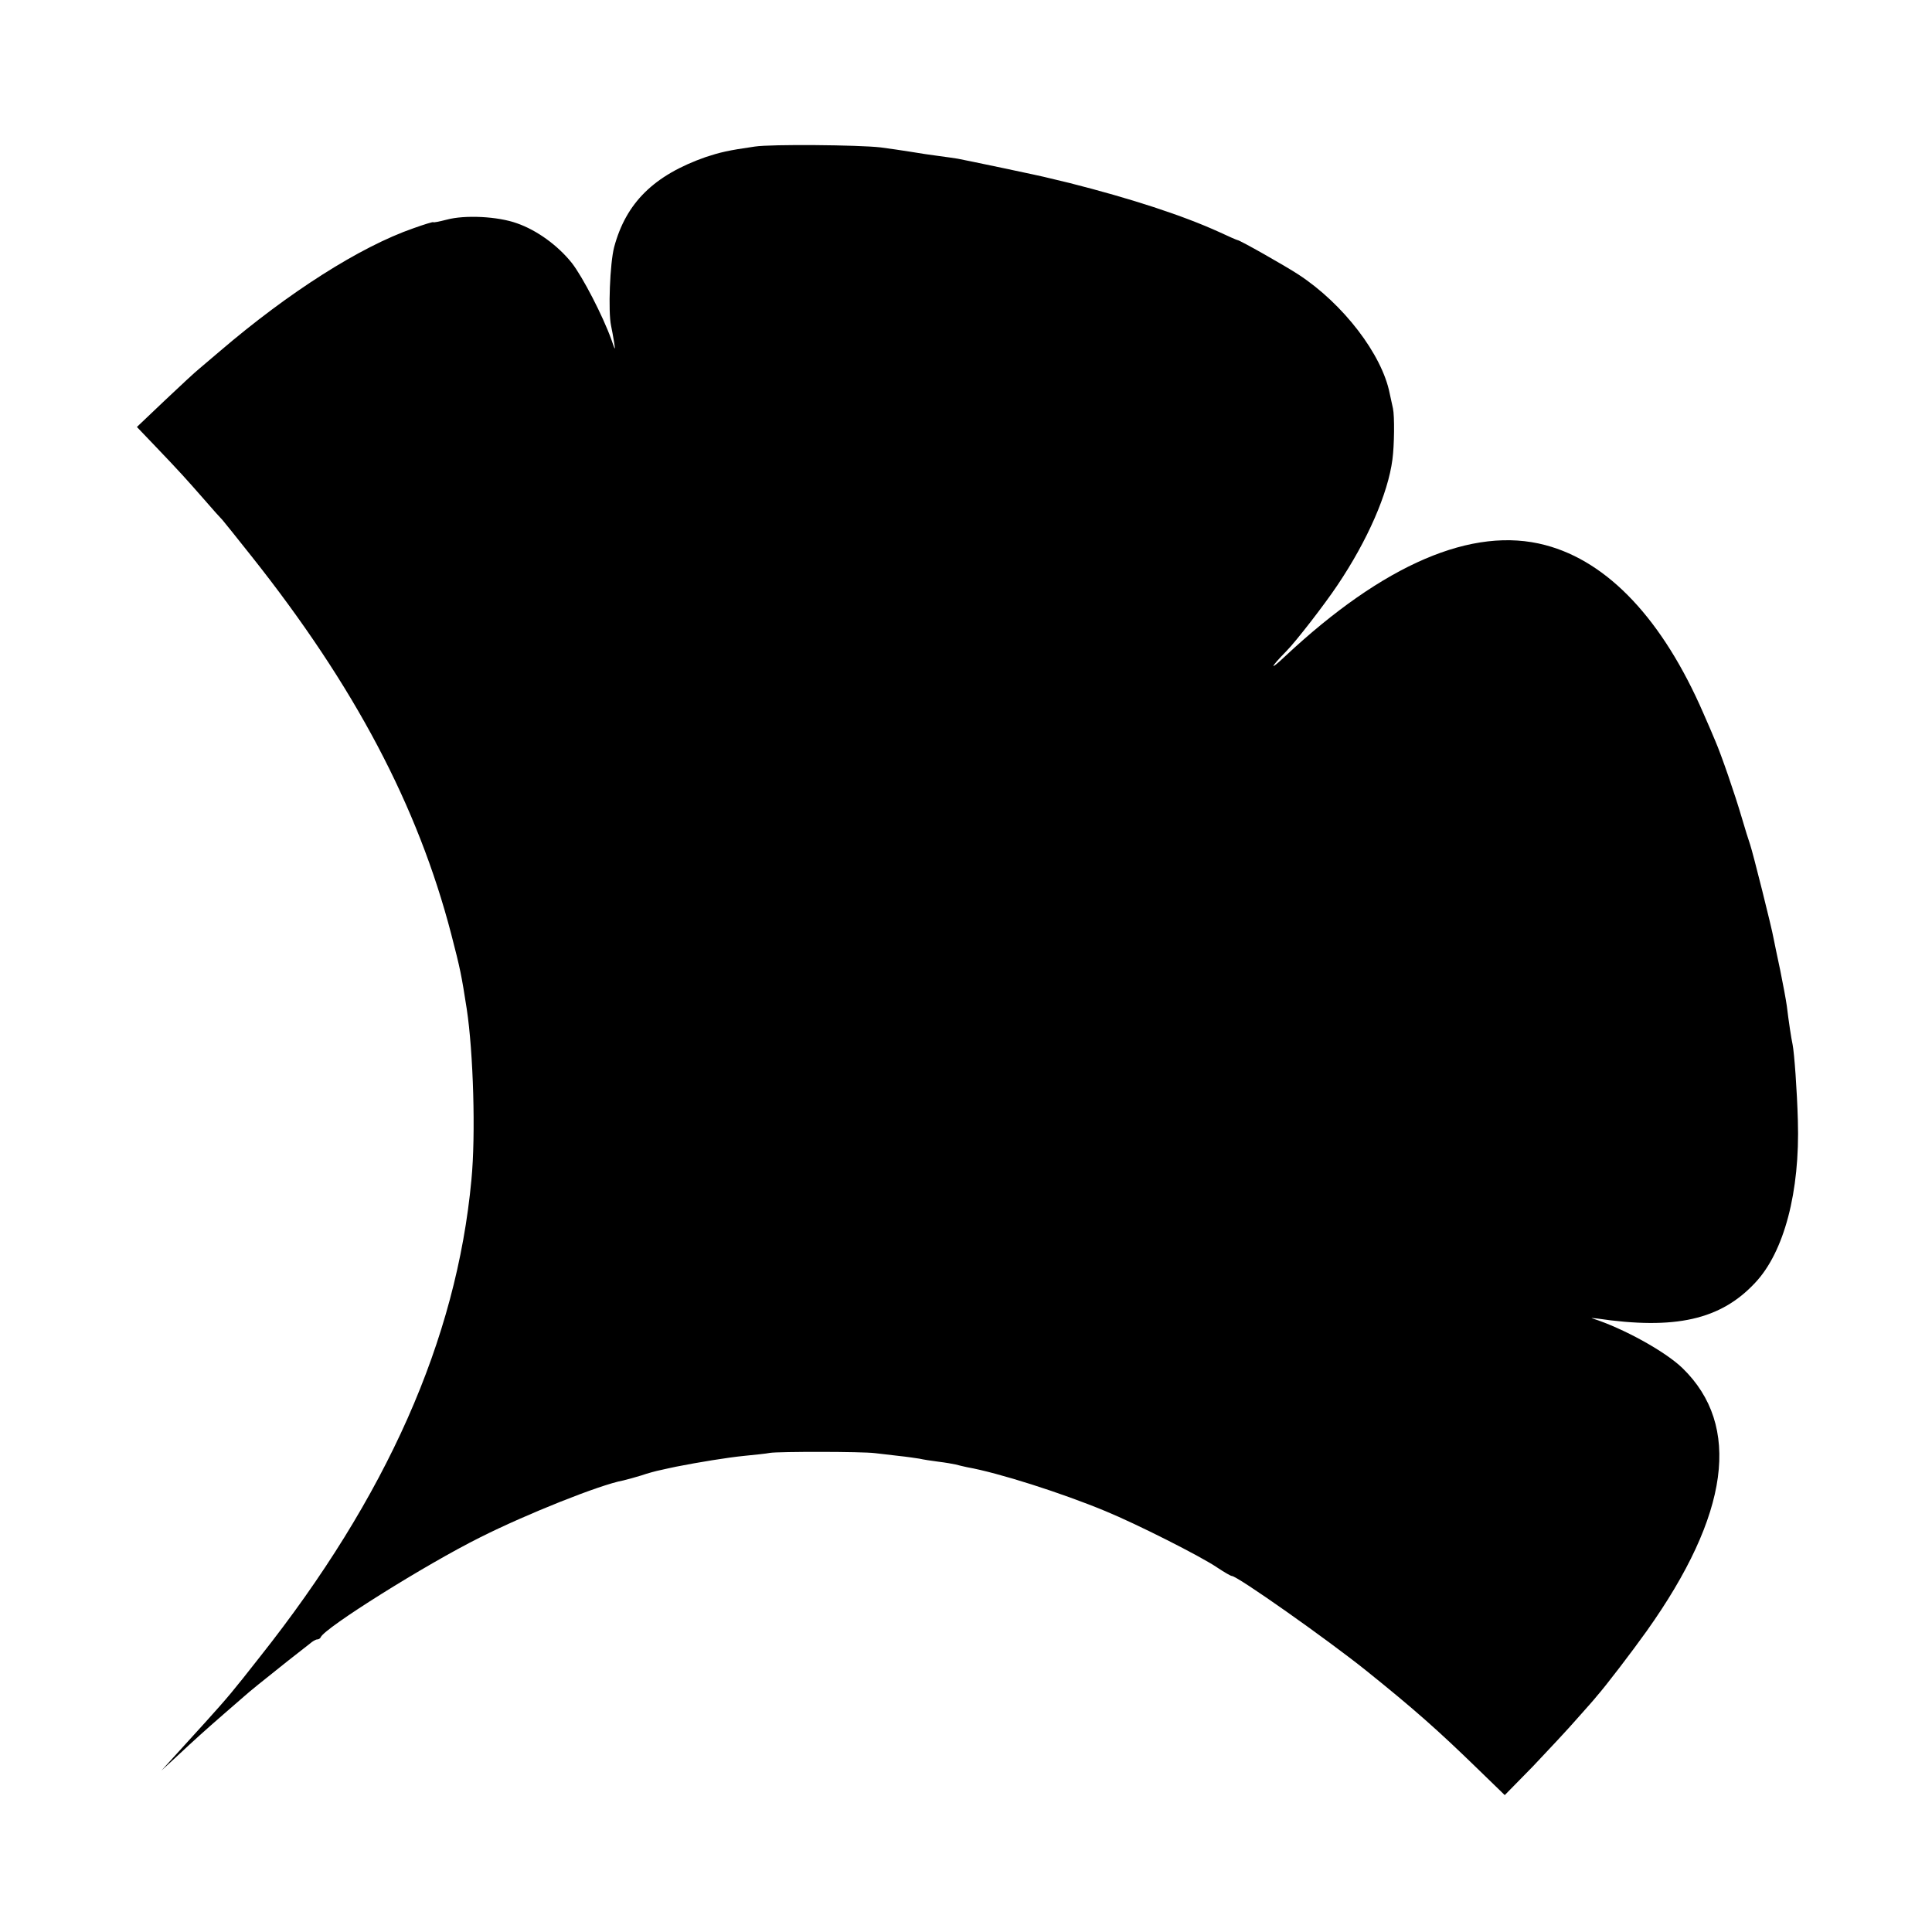
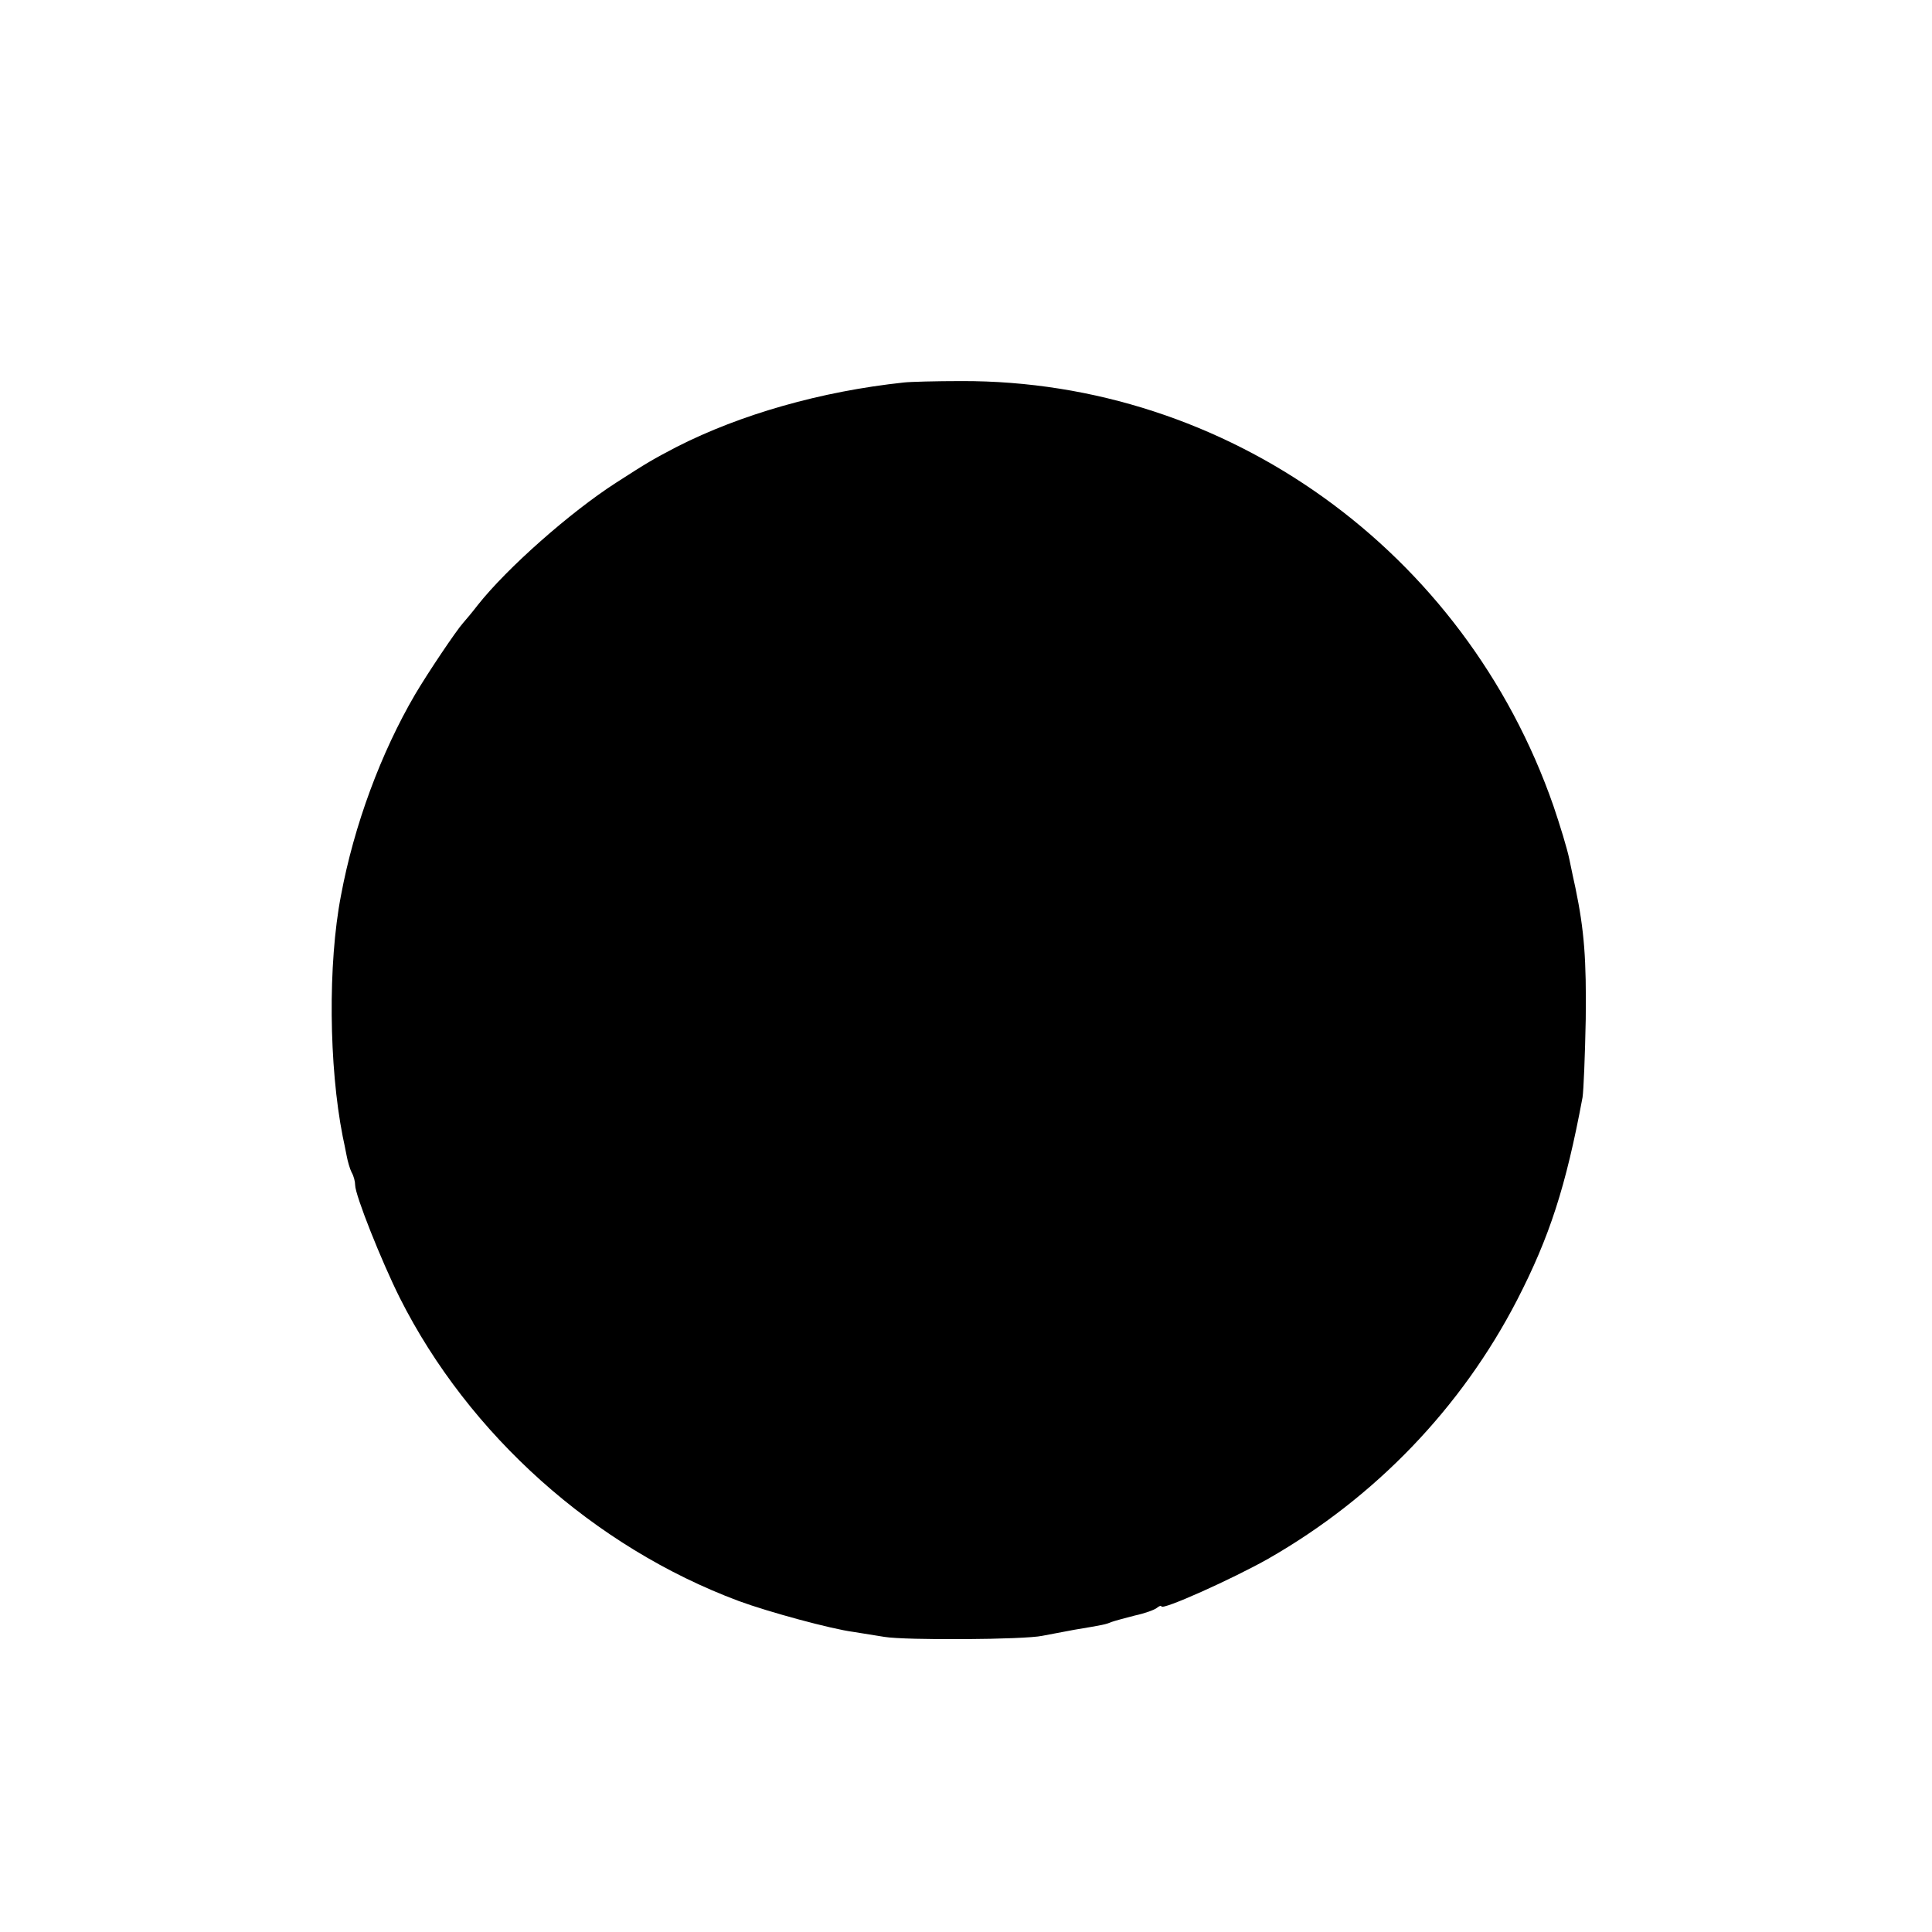
- <svg xmlns="http://www.w3.org/2000/svg" version="1.0" width="700pt" height="700pt" viewBox="0 0 700 700" preserveAspectRatio="xMidYMid meet">
-   <g transform="translate(0,700) scale(0.1,-0.1)" fill="#000000" stroke="none">
-     <path d="M2735 6469 c-98 -14 -126 -21 -178 -38 -188 -66 -289 -166 -332 -327 -15 -58 -22 -232 -11 -284 3 -14 8 -41 11 -60 5 -32 4 -31 -10 10 -31 86 -104 227 -143 277 -51 64 -127 119 -199 144 -69 25 -189 31 -255 13 -27 -7 -48 -11 -48 -9 0 2 -33 -8 -72 -22 -193 -67 -452 -232 -702 -446 -27 -23 -60 -51 -73 -62 -14 -11 -70 -63 -126 -116 l-101 -96 66 -69 c90 -94 114 -121 178 -194 30 -35 60 -68 66 -74 5 -6 53 -65 105 -131 374 -471 603 -905 724 -1370 33 -127 37 -148 56 -270 24 -157 33 -457 17 -620 -54 -579 -307 -1149 -767 -1729 -98 -125 -114 -144 -196 -235 -54 -59 -60 -66 -120 -132 l-40 -44 50 46 c76 71 104 96 175 158 36 31 70 61 76 66 14 13 72 60 154 125 36 28 73 57 83 65 9 8 21 15 26 15 5 0 11 3 13 8 14 34 381 264 578 362 167 84 435 191 518 206 13 3 42 11 65 18 23 8 56 17 72 20 17 4 41 9 55 12 81 16 185 33 245 39 39 4 81 8 95 11 32 5 334 5 380 -1 19 -2 58 -7 86 -10 29 -3 62 -8 75 -10 13 -3 44 -8 69 -11 25 -3 53 -8 62 -10 10 -3 29 -7 42 -10 113 -20 342 -93 501 -159 112 -46 346 -164 406 -205 24 -16 48 -30 52 -30 20 0 346 -230 487 -343 173 -139 259 -215 403 -355 l99 -96 102 104 c55 58 128 136 161 174 33 37 65 73 70 80 32 36 129 163 181 236 301 423 344 745 130 953 -63 61 -216 145 -326 180 -8 2 -1 2 15 0 284 -42 449 -5 574 129 105 111 163 330 155 588 -3 110 -13 245 -19 275 -5 23 -14 82 -21 140 -3 22 -14 81 -24 130 -11 50 -21 101 -24 115 -6 36 -75 311 -85 340 -5 14 -19 59 -31 100 -24 82 -74 227 -95 275 -7 17 -26 62 -43 100 -147 339 -345 550 -573 610 -263 70 -586 -69 -944 -404 -57 -54 -54 -41 5 19 35 35 140 171 186 240 109 162 183 332 199 455 7 51 8 158 2 185 -2 8 -7 33 -12 55 -28 141 -168 324 -330 430 -47 31 -213 125 -221 125 -2 0 -32 13 -66 29 -134 61 -322 122 -543 178 -33 8 -67 16 -75 18 -25 7 -303 65 -330 70 -14 2 -45 7 -70 10 -25 3 -70 10 -100 15 -30 5 -80 12 -110 16 -79 9 -396 12 -455 3z" />
+ <svg xmlns="http://www.w3.org/2000/svg" version="1.0" width="544pt" height="544pt" viewBox="0 0 544 544" preserveAspectRatio="xMidYMid meet">
+   <g transform="translate(0,544) scale(0.1,-0.1)" fill="#000000" stroke="none">
+     <path d="M2545 4363 c-234 -25 -460 -90 -639 -181 -69 -36 -84 -45 -171 -101 -129 -83 -307 -240 -390 -345 -16 -21 -35 -43 -41 -50 -19 -21 -99 -140 -135 -201 -96 -164 -172 -368 -209 -567 -37 -192 -34 -480 5 -678 3 -14 8 -38 11 -54 3 -16 9 -37 14 -47 6 -10 10 -26 10 -36 0 -28 74 -214 126 -318 194 -385 547 -701 954 -853 84 -31 261 -79 323 -87 18 -3 57 -9 87 -14 59 -10 395 -8 445 3 17 3 57 11 90 17 84 14 88 15 105 22 8 3 38 11 65 18 28 6 56 16 63 22 6 5 12 7 12 4 0 -13 202 78 301 134 301 172 544 425 701 729 91 177 137 318 184 570 3 19 7 118 9 220 2 168 -4 250 -29 370 -3 14 -11 50 -17 80 -6 30 -27 98 -45 151 -250 718 -919 1198 -1667 1196 -72 0 -145 -2 -162 -4z" />
  </g>
</svg>
